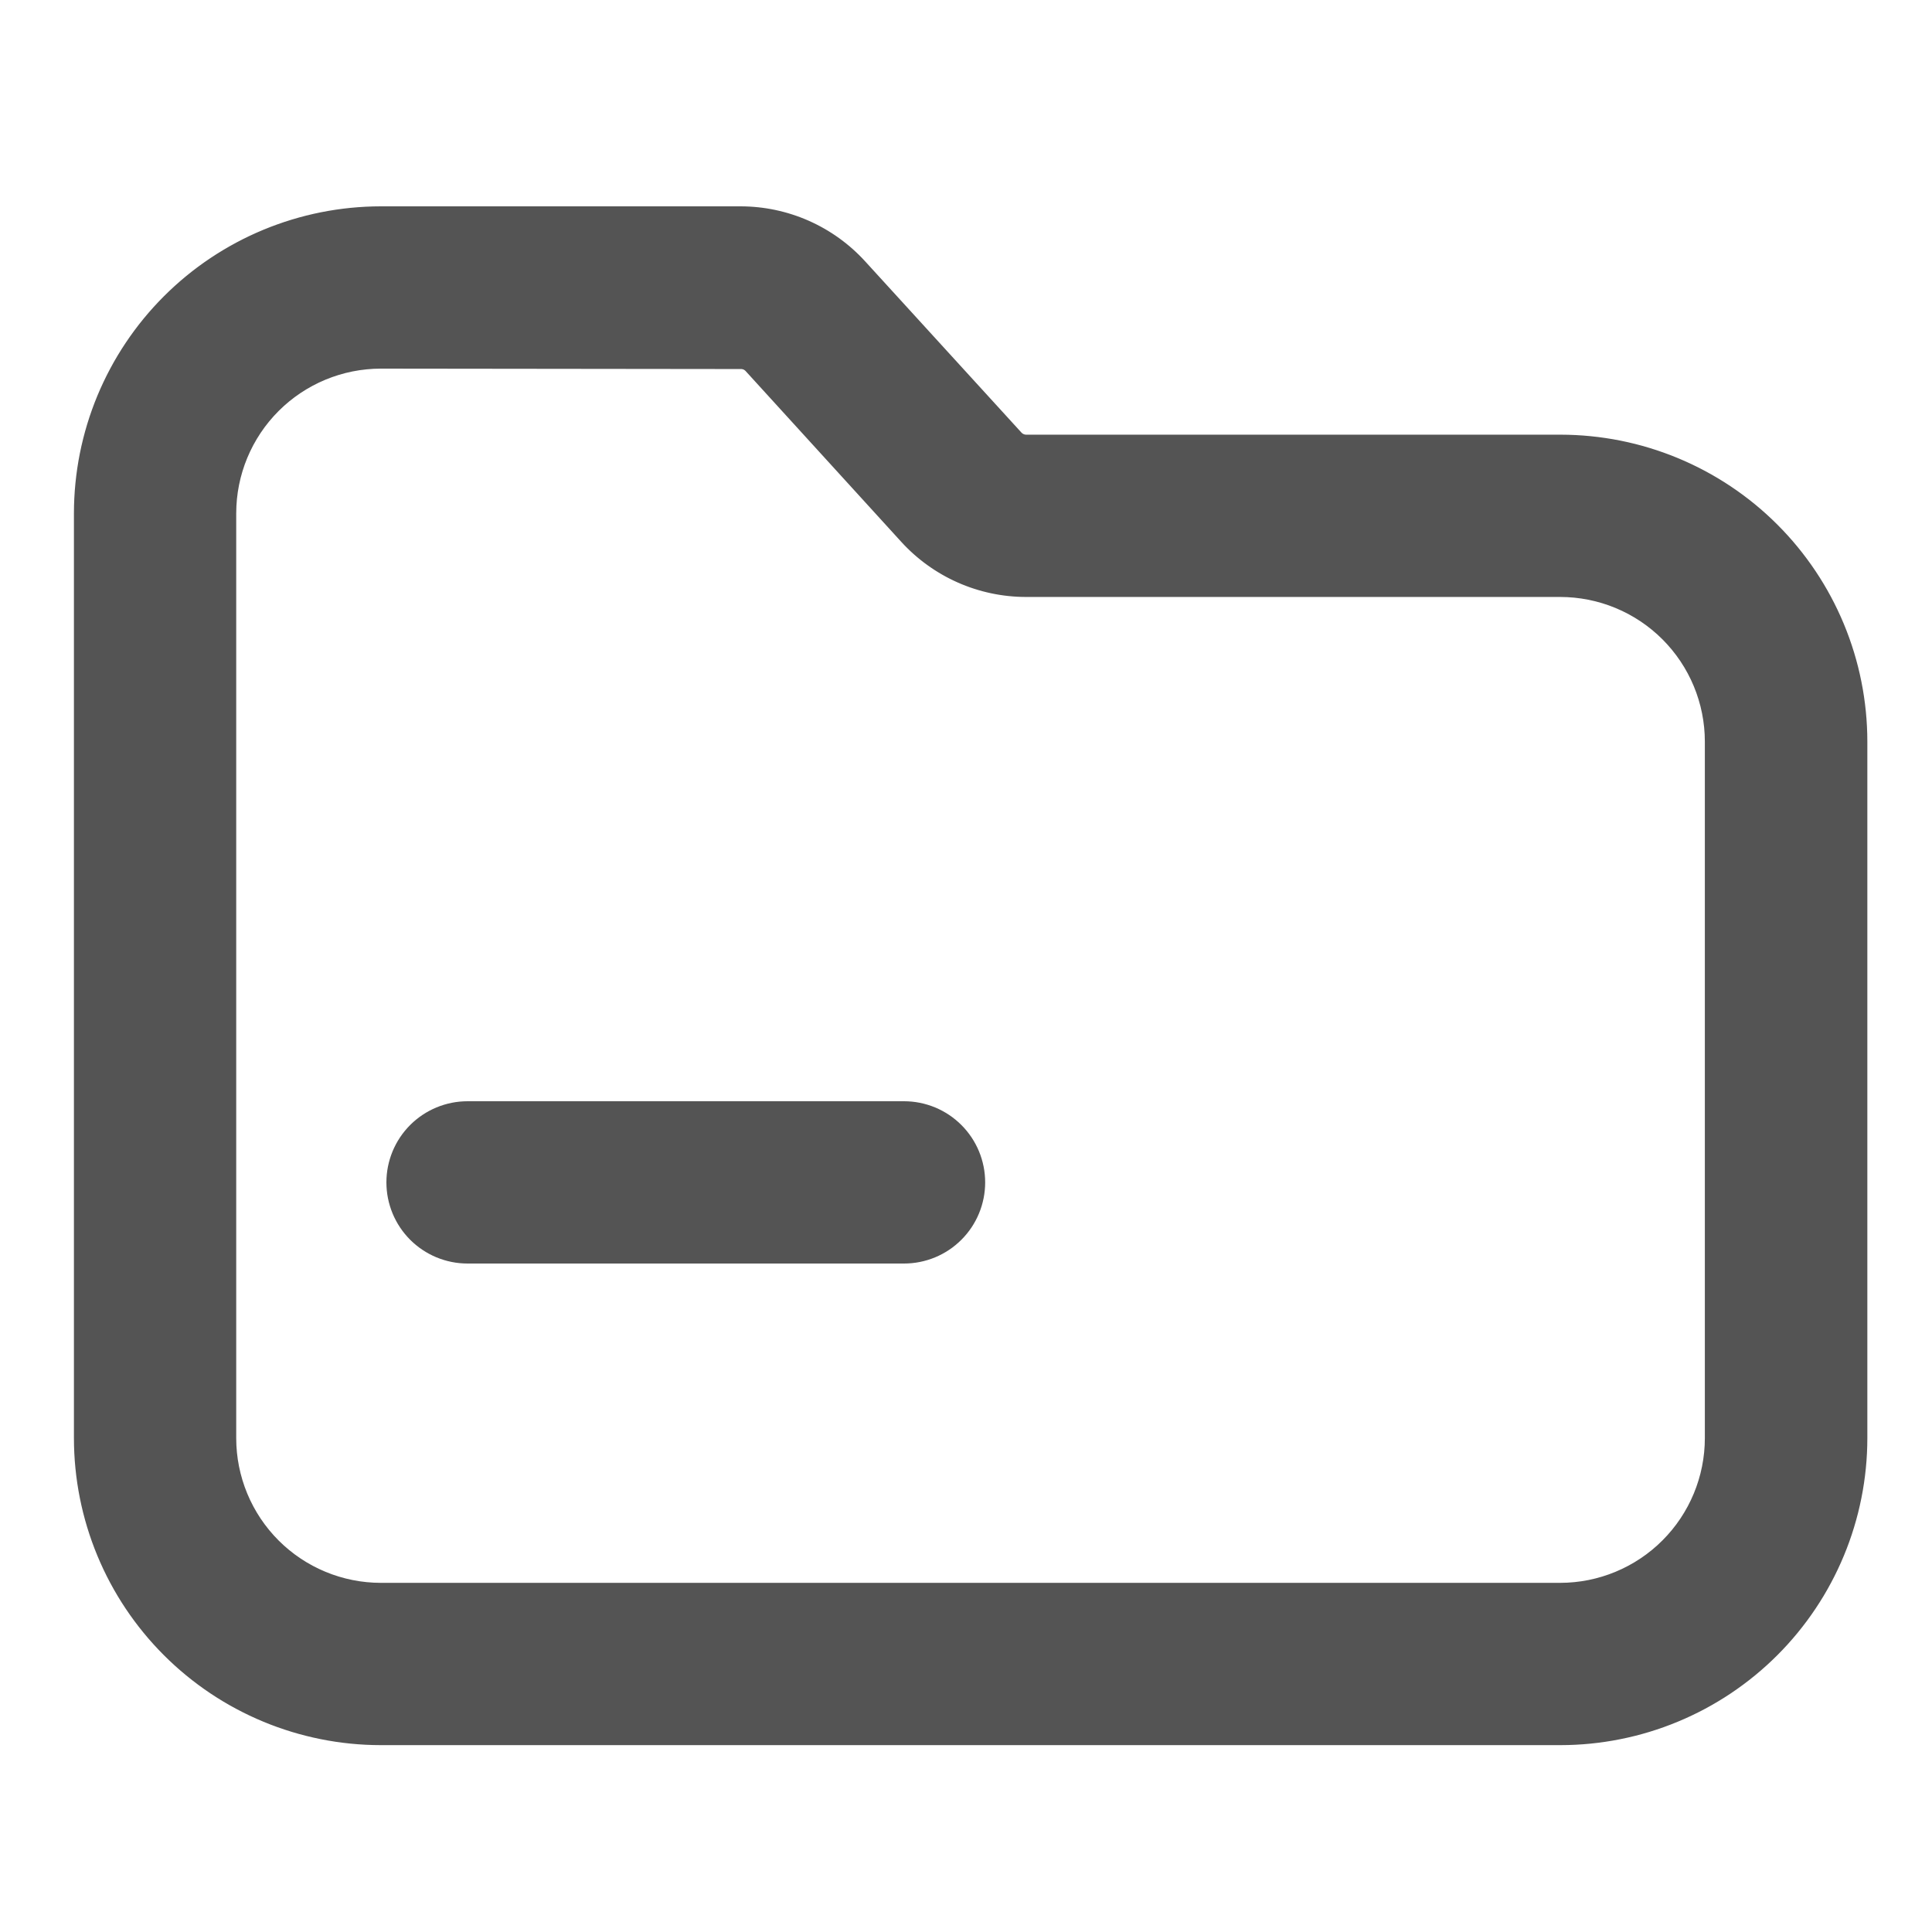
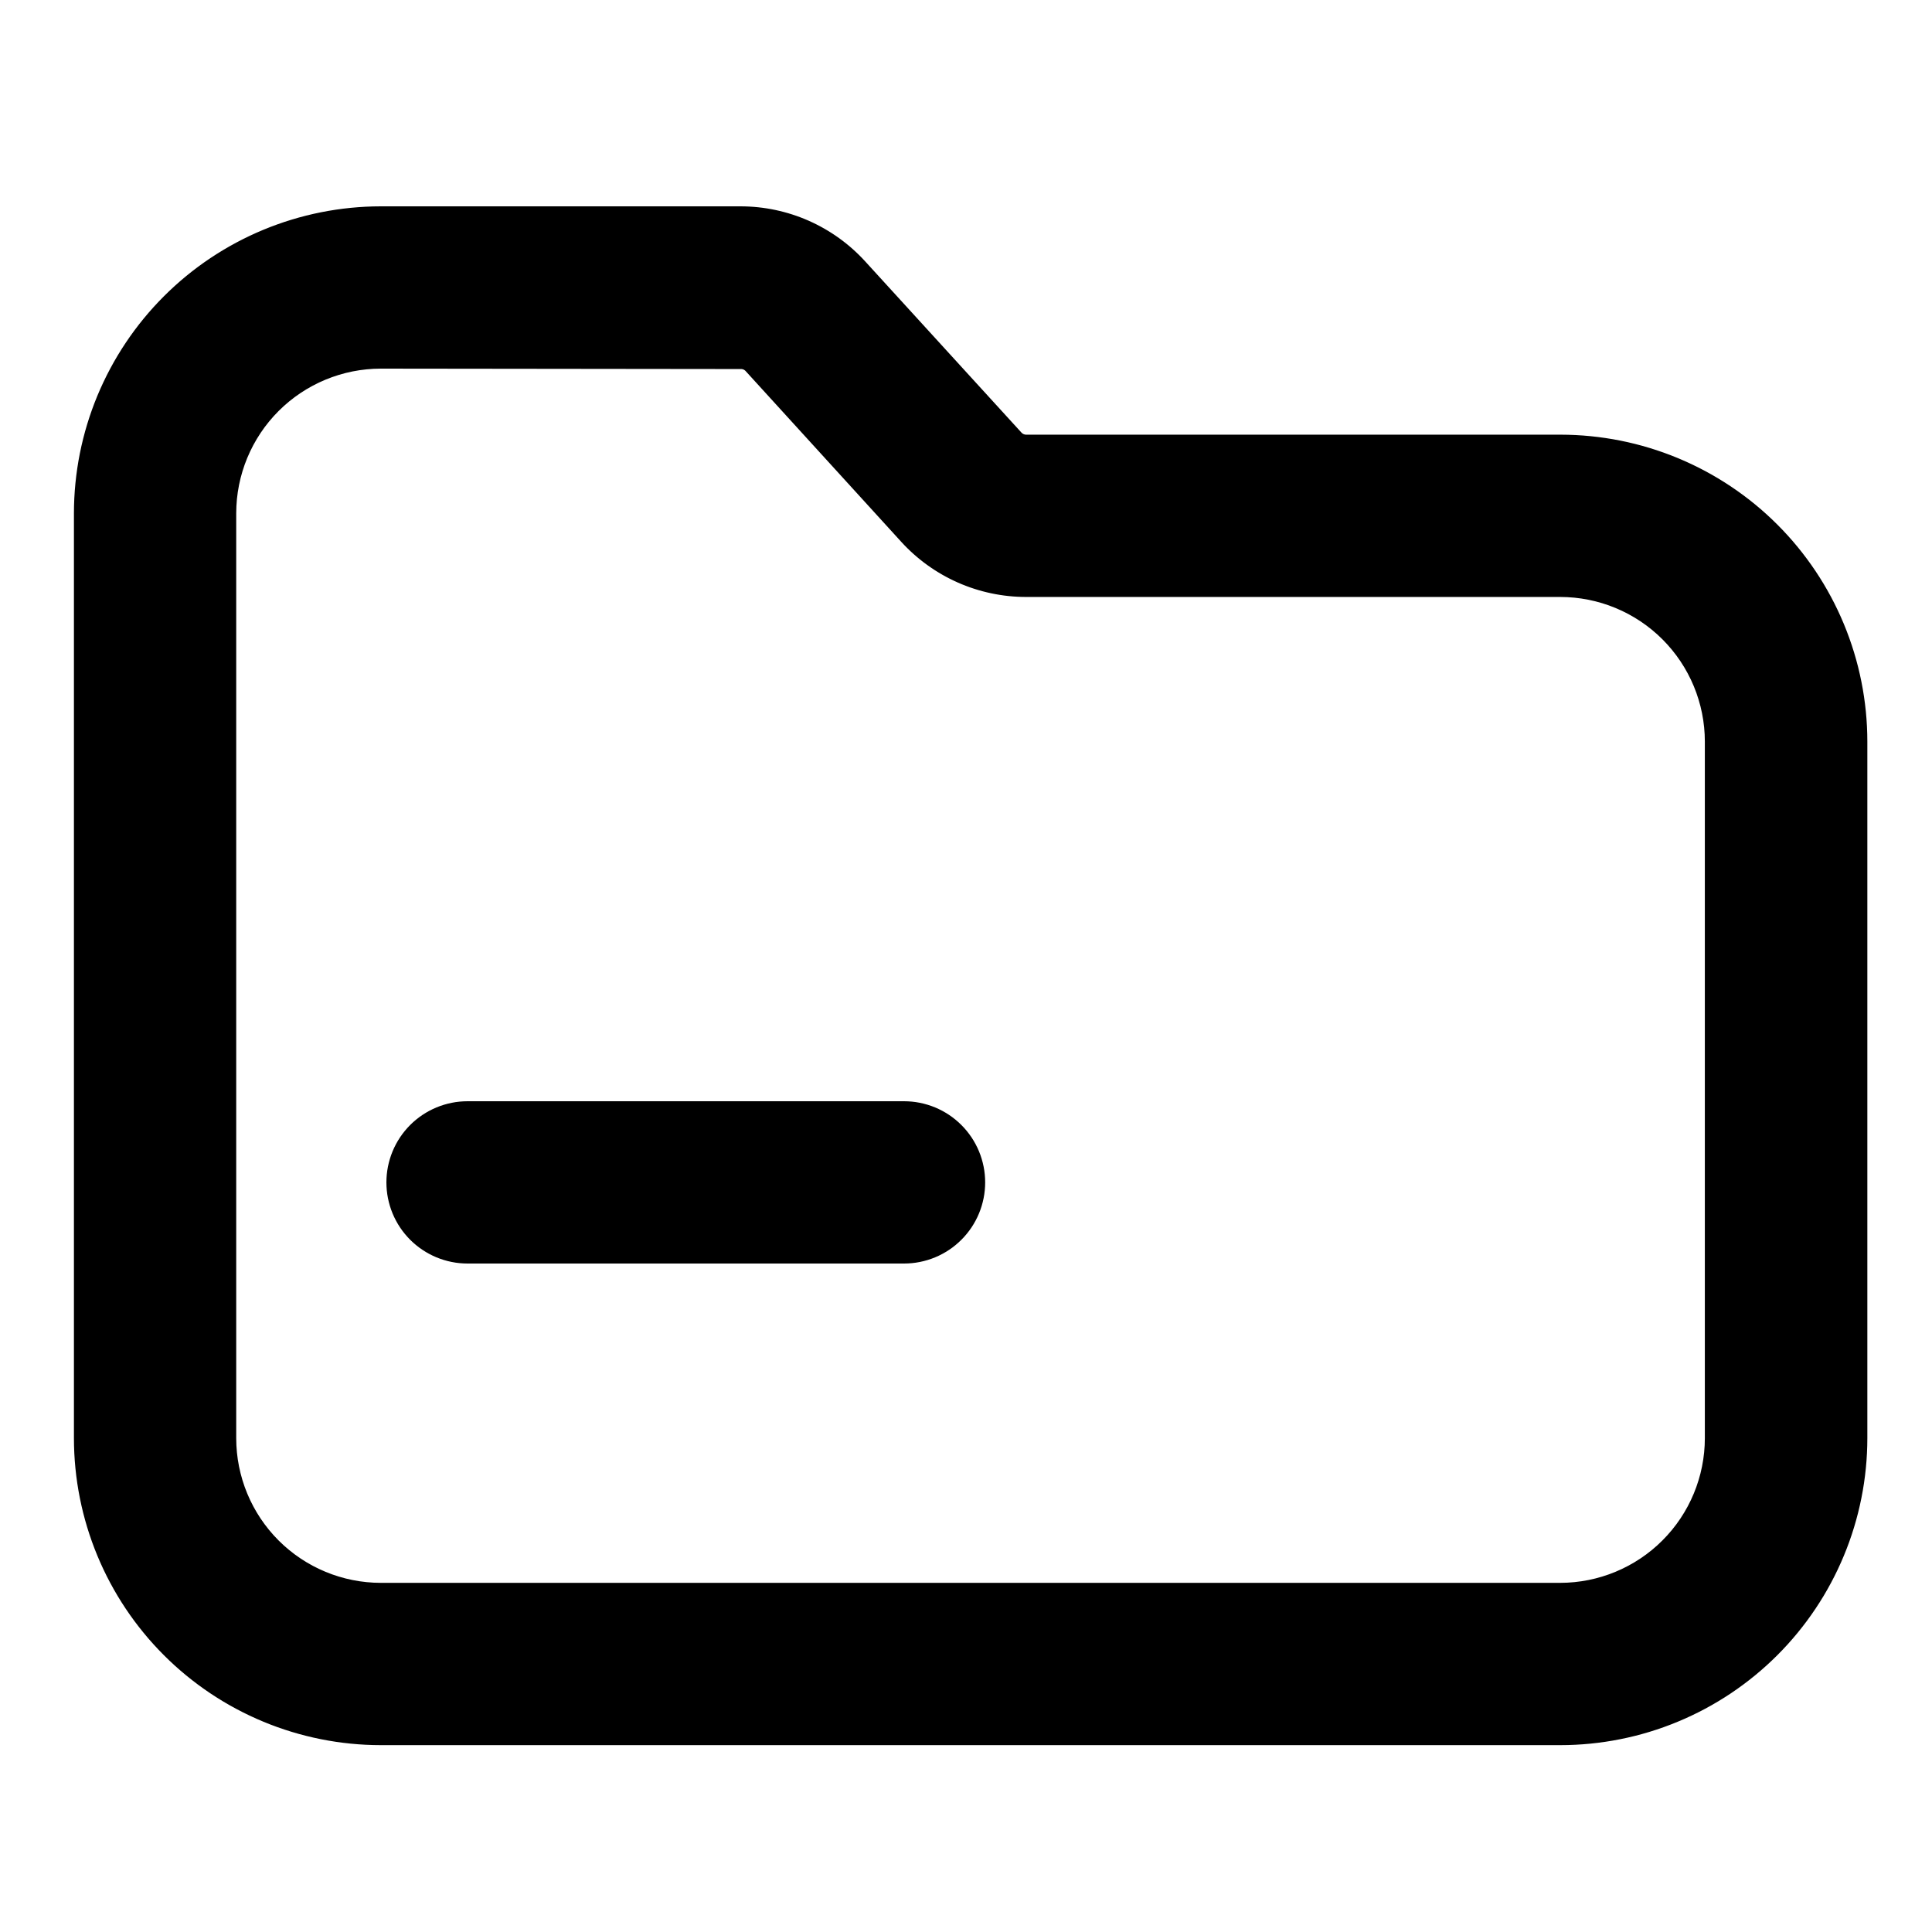
<svg xmlns="http://www.w3.org/2000/svg" width="200" height="200" viewBox="0 0 200 200" fill="none">
-   <path d="M161.525 178.656L39.413 178.656C38.926 178.655 38.44 178.643 37.953 178.619C37.467 178.594 36.981 178.558 36.497 178.51C36.012 178.462 35.529 178.402 35.047 178.33C34.566 178.258 34.086 178.174 33.608 178.079C33.131 177.983 32.656 177.876 32.184 177.757C31.711 177.639 31.242 177.509 30.776 177.367C30.31 177.225 29.848 177.072 29.39 176.908C28.931 176.743 28.477 176.568 28.027 176.381C27.577 176.195 27.132 175.997 26.692 175.788C26.252 175.58 25.817 175.361 25.388 175.131C24.959 174.901 24.535 174.661 24.117 174.411C23.7 174.16 23.289 173.899 22.884 173.629C22.479 173.358 22.081 173.077 21.69 172.787C21.299 172.497 20.915 172.197 20.539 171.888C20.162 171.579 19.794 171.261 19.433 170.934C19.072 170.607 18.72 170.271 18.375 169.926C18.031 169.582 17.695 169.229 17.368 168.868C17.041 168.508 16.723 168.139 16.415 167.762C16.106 167.386 15.806 167.002 15.516 166.611C15.226 166.22 14.945 165.822 14.675 165.417C14.404 165.012 14.144 164.601 13.893 164.183C13.643 163.765 13.403 163.342 13.173 162.912C12.944 162.483 12.725 162.048 12.516 161.607C12.308 161.167 12.111 160.722 11.924 160.272C11.738 159.822 11.562 159.368 11.398 158.91C11.234 158.451 11.081 157.989 10.939 157.523C10.798 157.057 10.668 156.588 10.549 156.116C10.431 155.643 10.324 155.168 10.229 154.691C10.133 154.213 10.05 153.733 9.978 153.252C9.906 152.77 9.847 152.287 9.799 151.802C9.751 151.318 9.714 150.832 9.69 150.346C9.666 149.859 9.654 149.372 9.653 148.885L9.653 53.12C9.654 52.633 9.666 52.147 9.691 51.66C9.715 51.174 9.751 50.689 9.8 50.204C9.848 49.72 9.908 49.236 9.98 48.755C10.051 48.273 10.135 47.794 10.23 47.316C10.326 46.839 10.433 46.364 10.552 45.892C10.67 45.42 10.8 44.951 10.942 44.485C11.084 44.019 11.237 43.557 11.401 43.099C11.565 42.64 11.741 42.186 11.927 41.736C12.114 41.287 12.311 40.842 12.52 40.402C12.728 39.962 12.947 39.527 13.177 39.098C13.406 38.668 13.646 38.245 13.897 37.827C14.147 37.41 14.408 36.999 14.679 36.594C14.949 36.189 15.23 35.791 15.52 35.4C15.81 35.009 16.109 34.625 16.418 34.249C16.727 33.873 17.045 33.504 17.372 33.143C17.699 32.783 18.035 32.43 18.379 32.086C18.724 31.742 19.076 31.406 19.437 31.079C19.797 30.752 20.166 30.434 20.542 30.125C20.919 29.816 21.302 29.517 21.693 29.226C22.084 28.936 22.482 28.656 22.887 28.385C23.292 28.115 23.703 27.854 24.12 27.604C24.538 27.353 24.962 27.113 25.391 26.883C25.82 26.654 26.255 26.435 26.695 26.226C27.135 26.018 27.58 25.82 28.03 25.634C28.479 25.447 28.933 25.272 29.392 25.108C29.85 24.943 30.312 24.79 30.778 24.649C31.244 24.507 31.713 24.377 32.185 24.258C32.657 24.14 33.132 24.033 33.61 23.937C34.087 23.842 34.567 23.758 35.048 23.686C35.53 23.614 36.013 23.555 36.497 23.506C36.982 23.458 37.467 23.422 37.953 23.397C38.44 23.373 38.926 23.36 39.413 23.36L76.672 23.36C76.806 23.36 76.94 23.362 77.073 23.366C77.207 23.369 77.341 23.375 77.474 23.382C77.608 23.389 77.742 23.398 77.875 23.408C78.008 23.419 78.142 23.431 78.275 23.445C78.408 23.459 78.541 23.475 78.673 23.492C78.806 23.509 78.938 23.529 79.07 23.549C79.203 23.57 79.335 23.593 79.466 23.617C79.598 23.642 79.729 23.668 79.86 23.695C79.991 23.723 80.121 23.753 80.251 23.784C80.382 23.815 80.511 23.847 80.641 23.882C80.77 23.916 80.899 23.953 81.027 23.99C81.155 24.028 81.283 24.068 81.41 24.109C81.538 24.15 81.665 24.192 81.791 24.237C81.917 24.282 82.043 24.328 82.168 24.375C82.293 24.423 82.417 24.472 82.541 24.523C82.665 24.574 82.788 24.627 82.91 24.68C83.033 24.735 83.154 24.79 83.275 24.848C83.396 24.905 83.516 24.964 83.635 25.024C83.755 25.084 83.874 25.146 83.991 25.21C84.109 25.273 84.226 25.338 84.342 25.405C84.458 25.471 84.574 25.539 84.688 25.609C84.802 25.678 84.916 25.749 85.028 25.822C85.141 25.894 85.252 25.968 85.363 26.043C85.474 26.118 85.583 26.195 85.692 26.273C85.8 26.352 85.908 26.431 86.014 26.512C86.121 26.593 86.226 26.675 86.331 26.759C86.435 26.843 86.539 26.928 86.641 27.014C86.743 27.101 86.844 27.188 86.944 27.277C87.044 27.366 87.143 27.456 87.24 27.548C87.338 27.64 87.434 27.732 87.529 27.826C87.624 27.921 87.718 28.016 87.811 28.112C87.904 28.209 87.995 28.306 88.085 28.405L104.267 46.133C104.329 46.201 104.394 46.265 104.463 46.325C104.531 46.386 104.603 46.443 104.677 46.496C104.752 46.55 104.829 46.599 104.908 46.645C104.988 46.69 105.069 46.731 105.153 46.768C105.237 46.805 105.322 46.838 105.409 46.866C105.496 46.895 105.584 46.918 105.674 46.938C105.763 46.957 105.854 46.971 105.945 46.981C106.036 46.991 106.127 46.997 106.219 46.997L161.547 46.997C162.034 46.998 162.52 47.01 163.006 47.035C163.493 47.059 163.978 47.095 164.463 47.144C164.947 47.192 165.43 47.252 165.912 47.324C166.393 47.395 166.873 47.479 167.35 47.574C167.828 47.67 168.303 47.777 168.775 47.895C169.247 48.014 169.716 48.144 170.182 48.286C170.648 48.428 171.11 48.581 171.568 48.745C172.027 48.909 172.481 49.085 172.93 49.271C173.38 49.458 173.825 49.655 174.265 49.864C174.705 50.072 175.14 50.291 175.569 50.521C175.998 50.75 176.422 50.99 176.839 51.241C177.257 51.492 177.668 51.752 178.073 52.023C178.478 52.293 178.876 52.574 179.267 52.864C179.658 53.154 180.041 53.453 180.418 53.762C180.794 54.071 181.163 54.389 181.523 54.716C181.884 55.043 182.237 55.379 182.581 55.723C182.925 56.068 183.261 56.42 183.588 56.781C183.915 57.141 184.233 57.51 184.542 57.886C184.851 58.263 185.15 58.647 185.44 59.038C185.73 59.428 186.011 59.826 186.281 60.231C186.552 60.636 186.812 61.047 187.063 61.465C187.313 61.882 187.554 62.306 187.783 62.735C188.013 63.164 188.232 63.599 188.44 64.039C188.649 64.479 188.846 64.924 189.033 65.374C189.219 65.823 189.395 66.277 189.559 66.736C189.723 67.194 189.876 67.656 190.018 68.122C190.16 68.588 190.29 69.057 190.409 69.529C190.527 70.001 190.634 70.476 190.729 70.954C190.825 71.431 190.909 71.911 190.98 72.392C191.052 72.874 191.112 73.357 191.161 73.841C191.209 74.326 191.245 74.811 191.269 75.297C191.294 75.784 191.306 76.27 191.307 76.757L191.307 148.885C191.306 149.373 191.294 149.859 191.269 150.346C191.245 150.832 191.209 151.318 191.16 151.803C191.112 152.288 191.052 152.771 190.98 153.253C190.908 153.735 190.825 154.215 190.729 154.692C190.634 155.17 190.527 155.645 190.408 156.118C190.289 156.59 190.159 157.06 190.017 157.526C189.875 157.992 189.722 158.454 189.558 158.913C189.393 159.371 189.218 159.826 189.031 160.276C188.844 160.726 188.647 161.171 188.438 161.611C188.229 162.051 188.01 162.486 187.78 162.916C187.551 163.345 187.31 163.769 187.06 164.187C186.809 164.605 186.548 165.016 186.277 165.421C186.006 165.826 185.726 166.224 185.436 166.615C185.145 167.006 184.846 167.39 184.536 167.767C184.227 168.143 183.909 168.512 183.582 168.873C183.254 169.234 182.919 169.587 182.574 169.931C182.229 170.275 181.877 170.611 181.516 170.938C181.154 171.265 180.786 171.583 180.409 171.892C180.032 172.202 179.648 172.501 179.257 172.791C178.866 173.081 178.468 173.362 178.063 173.633C177.658 173.903 177.246 174.164 176.828 174.414C176.411 174.665 175.987 174.905 175.557 175.135C175.128 175.364 174.692 175.584 174.252 175.792C173.812 176 173.366 176.198 172.916 176.384C172.466 176.571 172.012 176.747 171.553 176.911C171.095 177.075 170.632 177.228 170.166 177.37C169.7 177.511 169.231 177.641 168.758 177.76C168.286 177.878 167.81 177.985 167.333 178.08C166.855 178.176 166.375 178.259 165.893 178.331C165.411 178.403 164.928 178.463 164.443 178.511C163.958 178.559 163.472 178.595 162.986 178.619C162.499 178.643 162.012 178.656 161.525 178.656ZM39.413 36.16C39.136 36.16 38.859 36.167 38.581 36.181C38.304 36.195 38.028 36.216 37.752 36.244C37.476 36.271 37.2 36.305 36.926 36.346C36.651 36.387 36.378 36.435 36.106 36.489C35.834 36.544 35.563 36.605 35.294 36.672C35.025 36.74 34.758 36.814 34.493 36.895C34.227 36.976 33.964 37.063 33.703 37.157C33.441 37.25 33.183 37.35 32.926 37.457C32.67 37.563 32.417 37.676 32.166 37.794C31.915 37.913 31.667 38.038 31.423 38.169C31.178 38.3 30.937 38.437 30.699 38.579C30.461 38.722 30.227 38.871 29.996 39.025C29.765 39.179 29.538 39.339 29.316 39.504C29.093 39.669 28.874 39.84 28.66 40.016C28.445 40.192 28.235 40.373 28.03 40.56C27.824 40.746 27.623 40.938 27.427 41.134C27.231 41.33 27.04 41.531 26.853 41.736C26.667 41.942 26.486 42.152 26.31 42.366C26.134 42.581 25.963 42.8 25.797 43.022C25.632 43.245 25.472 43.472 25.318 43.703C25.164 43.933 25.015 44.168 24.873 44.406C24.73 44.643 24.593 44.885 24.462 45.129C24.331 45.374 24.206 45.622 24.088 45.873C23.969 46.123 23.856 46.377 23.75 46.633C23.644 46.889 23.544 47.148 23.45 47.409C23.356 47.67 23.269 47.934 23.189 48.199C23.108 48.465 23.033 48.732 22.966 49.001C22.898 49.27 22.837 49.541 22.783 49.813C22.728 50.085 22.681 50.358 22.64 50.632C22.599 50.907 22.564 51.182 22.537 51.458C22.509 51.734 22.489 52.011 22.475 52.288C22.461 52.565 22.454 52.842 22.453 53.12L22.453 148.885C22.453 149.163 22.46 149.44 22.474 149.718C22.488 149.995 22.509 150.272 22.536 150.548C22.563 150.824 22.597 151.099 22.638 151.374C22.679 151.648 22.727 151.922 22.781 152.194C22.835 152.466 22.896 152.737 22.964 153.006C23.031 153.276 23.105 153.543 23.186 153.809C23.267 154.074 23.354 154.338 23.447 154.599C23.541 154.86 23.641 155.119 23.747 155.376C23.853 155.632 23.966 155.886 24.084 156.137C24.203 156.388 24.328 156.636 24.459 156.88C24.59 157.125 24.726 157.366 24.869 157.605C25.012 157.843 25.16 158.077 25.314 158.308C25.469 158.539 25.628 158.766 25.794 158.988C25.959 159.212 26.13 159.43 26.306 159.645C26.482 159.86 26.663 160.07 26.849 160.275C27.036 160.481 27.227 160.682 27.423 160.879C27.619 161.075 27.82 161.266 28.026 161.453C28.232 161.639 28.442 161.821 28.656 161.997C28.871 162.173 29.089 162.344 29.312 162.509C29.535 162.675 29.762 162.835 29.993 162.989C30.223 163.143 30.458 163.292 30.696 163.435C30.934 163.578 31.175 163.714 31.42 163.846C31.665 163.977 31.912 164.101 32.163 164.22C32.414 164.339 32.667 164.452 32.924 164.558C33.18 164.665 33.439 164.765 33.7 164.859C33.962 164.952 34.225 165.039 34.491 165.12C34.756 165.201 35.023 165.275 35.293 165.343C35.562 165.411 35.833 165.472 36.105 165.526C36.377 165.581 36.65 165.629 36.925 165.67C37.199 165.711 37.475 165.745 37.751 165.772C38.027 165.8 38.304 165.821 38.581 165.835C38.858 165.848 39.136 165.856 39.413 165.856L161.525 165.856C161.803 165.855 162.08 165.848 162.357 165.834C162.635 165.82 162.911 165.799 163.187 165.771C163.463 165.744 163.739 165.709 164.013 165.668C164.288 165.627 164.561 165.579 164.833 165.525C165.105 165.47 165.376 165.409 165.645 165.341C165.914 165.273 166.181 165.199 166.447 165.118C166.712 165.037 166.976 164.95 167.237 164.856C167.498 164.762 167.757 164.662 168.013 164.555C168.27 164.449 168.523 164.336 168.774 164.217C169.024 164.098 169.272 163.973 169.517 163.842C169.762 163.711 170.003 163.574 170.241 163.431C170.479 163.289 170.713 163.14 170.944 162.986C171.174 162.831 171.401 162.672 171.624 162.506C171.847 162.341 172.065 162.17 172.28 161.994C172.494 161.817 172.704 161.636 172.91 161.45C173.115 161.263 173.316 161.072 173.512 160.875C173.708 160.679 173.9 160.478 174.086 160.272C174.272 160.067 174.454 159.857 174.63 159.642C174.806 159.428 174.976 159.209 175.142 158.986C175.307 158.763 175.467 158.536 175.621 158.305C175.775 158.075 175.924 157.84 176.066 157.602C176.209 157.364 176.346 157.123 176.477 156.878C176.608 156.633 176.732 156.386 176.851 156.135C176.97 155.884 177.082 155.63 177.189 155.374C177.295 155.118 177.395 154.859 177.489 154.597C177.582 154.336 177.67 154.073 177.75 153.807C177.831 153.542 177.905 153.274 177.973 153.005C178.041 152.736 178.102 152.465 178.156 152.193C178.21 151.921 178.258 151.648 178.299 151.373C178.34 151.099 178.374 150.824 178.402 150.547C178.429 150.271 178.45 149.995 178.464 149.717C178.478 149.44 178.485 149.163 178.485 148.885L178.485 76.757C178.485 76.48 178.478 76.203 178.464 75.925C178.45 75.648 178.429 75.372 178.402 75.096C178.374 74.82 178.34 74.544 178.299 74.27C178.258 73.996 178.21 73.722 178.156 73.45C178.102 73.178 178.041 72.907 177.973 72.638C177.905 72.369 177.831 72.102 177.75 71.837C177.67 71.571 177.582 71.308 177.489 71.046C177.395 70.785 177.295 70.527 177.189 70.27C177.082 70.014 176.97 69.761 176.851 69.51C176.732 69.259 176.607 69.011 176.476 68.767C176.346 68.522 176.209 68.281 176.066 68.043C175.923 67.805 175.775 67.57 175.621 67.34C175.466 67.109 175.307 66.883 175.141 66.66C174.976 66.437 174.805 66.218 174.629 66.004C174.453 65.789 174.272 65.579 174.086 65.374C173.899 65.168 173.708 64.967 173.512 64.771C173.315 64.575 173.115 64.384 172.909 64.197C172.703 64.011 172.493 63.83 172.279 63.654C172.064 63.478 171.846 63.307 171.623 63.141C171.4 62.976 171.173 62.816 170.943 62.662C170.712 62.508 170.478 62.36 170.24 62.217C170.002 62.074 169.761 61.937 169.516 61.806C169.271 61.675 169.024 61.55 168.773 61.432C168.522 61.313 168.269 61.2 168.012 61.094C167.756 60.988 167.497 60.888 167.236 60.794C166.975 60.7 166.712 60.613 166.446 60.532C166.181 60.452 165.913 60.378 165.644 60.31C165.375 60.242 165.105 60.181 164.833 60.127C164.561 60.072 164.287 60.025 164.013 59.984C163.738 59.943 163.463 59.908 163.187 59.881C162.911 59.853 162.634 59.833 162.357 59.819C162.08 59.805 161.803 59.798 161.525 59.797L106.197 59.797C106.063 59.797 105.93 59.795 105.796 59.791C105.662 59.788 105.529 59.782 105.395 59.775C105.262 59.768 105.128 59.759 104.995 59.748C104.861 59.738 104.728 59.725 104.595 59.711C104.462 59.697 104.329 59.681 104.196 59.664C104.064 59.646 103.931 59.627 103.799 59.606C103.667 59.585 103.535 59.562 103.404 59.538C103.272 59.514 103.141 59.488 103.01 59.46C102.879 59.432 102.749 59.403 102.619 59.371C102.488 59.34 102.359 59.308 102.229 59.273C102.1 59.239 101.971 59.202 101.843 59.164C101.715 59.127 101.587 59.087 101.46 59.046C101.332 59.005 101.206 58.962 101.079 58.918C100.953 58.873 100.828 58.827 100.703 58.779C100.578 58.732 100.453 58.683 100.329 58.632C100.206 58.581 100.083 58.528 99.96 58.474C99.838 58.42 99.716 58.364 99.596 58.307C99.475 58.25 99.354 58.191 99.235 58.131C99.116 58.07 98.997 58.008 98.879 57.945C98.761 57.882 98.644 57.817 98.528 57.75C98.412 57.684 98.297 57.616 98.183 57.546C98.068 57.477 97.955 57.406 97.842 57.334C97.73 57.261 97.618 57.187 97.508 57.112C97.397 57.037 97.287 56.96 97.179 56.882C97.07 56.804 96.963 56.725 96.856 56.644C96.749 56.563 96.644 56.48 96.54 56.397C96.435 56.313 96.332 56.228 96.23 56.142C96.127 56.056 96.026 55.968 95.926 55.879C95.826 55.79 95.727 55.7 95.63 55.609C95.532 55.517 95.436 55.424 95.34 55.33C95.245 55.236 95.151 55.141 95.058 55.045C94.966 54.949 94.874 54.851 94.784 54.752L78.667 37.067C78.605 36.999 78.54 36.934 78.472 36.873C78.403 36.812 78.332 36.755 78.258 36.701C78.183 36.648 78.107 36.598 78.027 36.552C77.948 36.507 77.866 36.465 77.782 36.428C77.698 36.391 77.613 36.358 77.526 36.33C77.438 36.302 77.35 36.279 77.26 36.26C77.171 36.241 77.08 36.226 76.989 36.217C76.898 36.207 76.806 36.203 76.715 36.203L39.413 36.16Z" stroke="rgba(84, 84, 84, 1)" stroke-width="4" fill="#545454">
+   <path d="M161.525 178.656L39.413 178.656C38.926 178.655 38.44 178.643 37.953 178.619C37.467 178.594 36.981 178.558 36.497 178.51C36.012 178.462 35.529 178.402 35.047 178.33C34.566 178.258 34.086 178.174 33.608 178.079C33.131 177.983 32.656 177.876 32.184 177.757C31.711 177.639 31.242 177.509 30.776 177.367C30.31 177.225 29.848 177.072 29.39 176.908C28.931 176.743 28.477 176.568 28.027 176.381C27.577 176.195 27.132 175.997 26.692 175.788C26.252 175.58 25.817 175.361 25.388 175.131C24.959 174.901 24.535 174.661 24.117 174.411C23.7 174.16 23.289 173.899 22.884 173.629C22.479 173.358 22.081 173.077 21.69 172.787C21.299 172.497 20.915 172.197 20.539 171.888C20.162 171.579 19.794 171.261 19.433 170.934C19.072 170.607 18.72 170.271 18.375 169.926C18.031 169.582 17.695 169.229 17.368 168.868C17.041 168.508 16.723 168.139 16.415 167.762C16.106 167.386 15.806 167.002 15.516 166.611C15.226 166.22 14.945 165.822 14.675 165.417C14.404 165.012 14.144 164.601 13.893 164.183C13.643 163.765 13.403 163.342 13.173 162.912C12.944 162.483 12.725 162.048 12.516 161.607C12.308 161.167 12.111 160.722 11.924 160.272C11.738 159.822 11.562 159.368 11.398 158.91C11.234 158.451 11.081 157.989 10.939 157.523C10.798 157.057 10.668 156.588 10.549 156.116C10.431 155.643 10.324 155.168 10.229 154.691C10.133 154.213 10.05 153.733 9.978 153.252C9.906 152.77 9.847 152.287 9.799 151.802C9.751 151.318 9.714 150.832 9.69 150.346C9.666 149.859 9.654 149.372 9.653 148.885L9.653 53.12C9.654 52.633 9.666 52.147 9.691 51.66C9.715 51.174 9.751 50.689 9.8 50.204C9.848 49.72 9.908 49.236 9.98 48.755C10.051 48.273 10.135 47.794 10.23 47.316C10.326 46.839 10.433 46.364 10.552 45.892C10.67 45.42 10.8 44.951 10.942 44.485C11.084 44.019 11.237 43.557 11.401 43.099C11.565 42.64 11.741 42.186 11.927 41.736C12.114 41.287 12.311 40.842 12.52 40.402C12.728 39.962 12.947 39.527 13.177 39.098C13.406 38.668 13.646 38.245 13.897 37.827C14.147 37.41 14.408 36.999 14.679 36.594C14.949 36.189 15.23 35.791 15.52 35.4C15.81 35.009 16.109 34.625 16.418 34.249C16.727 33.873 17.045 33.504 17.372 33.143C17.699 32.783 18.035 32.43 18.379 32.086C18.724 31.742 19.076 31.406 19.437 31.079C19.797 30.752 20.166 30.434 20.542 30.125C20.919 29.816 21.302 29.517 21.693 29.226C22.084 28.936 22.482 28.656 22.887 28.385C23.292 28.115 23.703 27.854 24.12 27.604C24.538 27.353 24.962 27.113 25.391 26.883C25.82 26.654 26.255 26.435 26.695 26.226C27.135 26.018 27.58 25.82 28.03 25.634C28.479 25.447 28.933 25.272 29.392 25.108C29.85 24.943 30.312 24.79 30.778 24.649C31.244 24.507 31.713 24.377 32.185 24.258C32.657 24.14 33.132 24.033 33.61 23.937C34.087 23.842 34.567 23.758 35.048 23.686C35.53 23.614 36.013 23.555 36.497 23.506C36.982 23.458 37.467 23.422 37.953 23.397C38.44 23.373 38.926 23.36 39.413 23.36L76.672 23.36C76.806 23.36 76.94 23.362 77.073 23.366C77.207 23.369 77.341 23.375 77.474 23.382C77.608 23.389 77.742 23.398 77.875 23.408C78.008 23.419 78.142 23.431 78.275 23.445C78.408 23.459 78.541 23.475 78.673 23.492C78.806 23.509 78.938 23.529 79.07 23.549C79.203 23.57 79.335 23.593 79.466 23.617C79.598 23.642 79.729 23.668 79.86 23.695C79.991 23.723 80.121 23.753 80.251 23.784C80.382 23.815 80.511 23.847 80.641 23.882C80.77 23.916 80.899 23.953 81.027 23.99C81.155 24.028 81.283 24.068 81.41 24.109C81.538 24.15 81.665 24.192 81.791 24.237C81.917 24.282 82.043 24.328 82.168 24.375C82.293 24.423 82.417 24.472 82.541 24.523C82.665 24.574 82.788 24.627 82.91 24.68C83.033 24.735 83.154 24.79 83.275 24.848C83.396 24.905 83.516 24.964 83.635 25.024C83.755 25.084 83.874 25.146 83.991 25.21C84.109 25.273 84.226 25.338 84.342 25.405C84.458 25.471 84.574 25.539 84.688 25.609C84.802 25.678 84.916 25.749 85.028 25.822C85.141 25.894 85.252 25.968 85.363 26.043C85.474 26.118 85.583 26.195 85.692 26.273C85.8 26.352 85.908 26.431 86.014 26.512C86.121 26.593 86.226 26.675 86.331 26.759C86.435 26.843 86.539 26.928 86.641 27.014C86.743 27.101 86.844 27.188 86.944 27.277C87.044 27.366 87.143 27.456 87.24 27.548C87.338 27.64 87.434 27.732 87.529 27.826C87.624 27.921 87.718 28.016 87.811 28.112C87.904 28.209 87.995 28.306 88.085 28.405L104.267 46.133C104.329 46.201 104.394 46.265 104.463 46.325C104.531 46.386 104.603 46.443 104.677 46.496C104.752 46.55 104.829 46.599 104.908 46.645C104.988 46.69 105.069 46.731 105.153 46.768C105.237 46.805 105.322 46.838 105.409 46.866C105.496 46.895 105.584 46.918 105.674 46.938C105.763 46.957 105.854 46.971 105.945 46.981C106.036 46.991 106.127 46.997 106.219 46.997L161.547 46.997C162.034 46.998 162.52 47.01 163.006 47.035C163.493 47.059 163.978 47.095 164.463 47.144C164.947 47.192 165.43 47.252 165.912 47.324C166.393 47.395 166.873 47.479 167.35 47.574C167.828 47.67 168.303 47.777 168.775 47.895C169.247 48.014 169.716 48.144 170.182 48.286C170.648 48.428 171.11 48.581 171.568 48.745C172.027 48.909 172.481 49.085 172.93 49.271C173.38 49.458 173.825 49.655 174.265 49.864C174.705 50.072 175.14 50.291 175.569 50.521C175.998 50.75 176.422 50.99 176.839 51.241C177.257 51.492 177.668 51.752 178.073 52.023C178.478 52.293 178.876 52.574 179.267 52.864C179.658 53.154 180.041 53.453 180.418 53.762C180.794 54.071 181.163 54.389 181.523 54.716C181.884 55.043 182.237 55.379 182.581 55.723C182.925 56.068 183.261 56.42 183.588 56.781C183.915 57.141 184.233 57.51 184.542 57.886C184.851 58.263 185.15 58.647 185.44 59.038C185.73 59.428 186.011 59.826 186.281 60.231C186.552 60.636 186.812 61.047 187.063 61.465C187.313 61.882 187.554 62.306 187.783 62.735C188.013 63.164 188.232 63.599 188.44 64.039C188.649 64.479 188.846 64.924 189.033 65.374C189.219 65.823 189.395 66.277 189.559 66.736C189.723 67.194 189.876 67.656 190.018 68.122C190.16 68.588 190.29 69.057 190.409 69.529C190.527 70.001 190.634 70.476 190.729 70.954C190.825 71.431 190.909 71.911 190.98 72.392C191.052 72.874 191.112 73.357 191.161 73.841C191.209 74.326 191.245 74.811 191.269 75.297C191.294 75.784 191.306 76.27 191.307 76.757L191.307 148.885C191.306 149.373 191.294 149.859 191.269 150.346C191.245 150.832 191.209 151.318 191.16 151.803C191.112 152.288 191.052 152.771 190.98 153.253C190.908 153.735 190.825 154.215 190.729 154.692C190.634 155.17 190.527 155.645 190.408 156.118C190.289 156.59 190.159 157.06 190.017 157.526C189.875 157.992 189.722 158.454 189.558 158.913C189.393 159.371 189.218 159.826 189.031 160.276C188.844 160.726 188.647 161.171 188.438 161.611C188.229 162.051 188.01 162.486 187.78 162.916C187.551 163.345 187.31 163.769 187.06 164.187C186.809 164.605 186.548 165.016 186.277 165.421C186.006 165.826 185.726 166.224 185.436 166.615C185.145 167.006 184.846 167.39 184.536 167.767C184.227 168.143 183.909 168.512 183.582 168.873C183.254 169.234 182.919 169.587 182.574 169.931C182.229 170.275 181.877 170.611 181.516 170.938C181.154 171.265 180.786 171.583 180.409 171.892C180.032 172.202 179.648 172.501 179.257 172.791C178.866 173.081 178.468 173.362 178.063 173.633C177.658 173.903 177.246 174.164 176.828 174.414C176.411 174.665 175.987 174.905 175.557 175.135C175.128 175.364 174.692 175.584 174.252 175.792C173.812 176 173.366 176.198 172.916 176.384C172.466 176.571 172.012 176.747 171.553 176.911C171.095 177.075 170.632 177.228 170.166 177.37C169.7 177.511 169.231 177.641 168.758 177.76C168.286 177.878 167.81 177.985 167.333 178.08C166.855 178.176 166.375 178.259 165.893 178.331C165.411 178.403 164.928 178.463 164.443 178.511C163.958 178.559 163.472 178.595 162.986 178.619C162.499 178.643 162.012 178.656 161.525 178.656ZM39.413 36.16C39.136 36.16 38.859 36.167 38.581 36.181C38.304 36.195 38.028 36.216 37.752 36.244C37.476 36.271 37.2 36.305 36.926 36.346C36.651 36.387 36.378 36.435 36.106 36.489C35.834 36.544 35.563 36.605 35.294 36.672C35.025 36.74 34.758 36.814 34.493 36.895C34.227 36.976 33.964 37.063 33.703 37.157C33.441 37.25 33.183 37.35 32.926 37.457C32.67 37.563 32.417 37.676 32.166 37.794C31.915 37.913 31.667 38.038 31.423 38.169C31.178 38.3 30.937 38.437 30.699 38.579C30.461 38.722 30.227 38.871 29.996 39.025C29.765 39.179 29.538 39.339 29.316 39.504C29.093 39.669 28.874 39.84 28.66 40.016C28.445 40.192 28.235 40.373 28.03 40.56C27.824 40.746 27.623 40.938 27.427 41.134C27.231 41.33 27.04 41.531 26.853 41.736C26.667 41.942 26.486 42.152 26.31 42.366C26.134 42.581 25.963 42.8 25.797 43.022C25.632 43.245 25.472 43.472 25.318 43.703C25.164 43.933 25.015 44.168 24.873 44.406C24.73 44.643 24.593 44.885 24.462 45.129C24.331 45.374 24.206 45.622 24.088 45.873C23.969 46.123 23.856 46.377 23.75 46.633C23.644 46.889 23.544 47.148 23.45 47.409C23.356 47.67 23.269 47.934 23.189 48.199C23.108 48.465 23.033 48.732 22.966 49.001C22.898 49.27 22.837 49.541 22.783 49.813C22.728 50.085 22.681 50.358 22.64 50.632C22.599 50.907 22.564 51.182 22.537 51.458C22.509 51.734 22.489 52.011 22.475 52.288C22.461 52.565 22.454 52.842 22.453 53.12L22.453 148.885C22.453 149.163 22.46 149.44 22.474 149.718C22.488 149.995 22.509 150.272 22.536 150.548C22.563 150.824 22.597 151.099 22.638 151.374C22.679 151.648 22.727 151.922 22.781 152.194C22.835 152.466 22.896 152.737 22.964 153.006C23.031 153.276 23.105 153.543 23.186 153.809C23.267 154.074 23.354 154.338 23.447 154.599C23.541 154.86 23.641 155.119 23.747 155.376C23.853 155.632 23.966 155.886 24.084 156.137C24.203 156.388 24.328 156.636 24.459 156.88C24.59 157.125 24.726 157.366 24.869 157.605C25.012 157.843 25.16 158.077 25.314 158.308C25.469 158.539 25.628 158.766 25.794 158.988C25.959 159.212 26.13 159.43 26.306 159.645C26.482 159.86 26.663 160.07 26.849 160.275C27.036 160.481 27.227 160.682 27.423 160.879C27.619 161.075 27.82 161.266 28.026 161.453C28.232 161.639 28.442 161.821 28.656 161.997C28.871 162.173 29.089 162.344 29.312 162.509C29.535 162.675 29.762 162.835 29.993 162.989C30.223 163.143 30.458 163.292 30.696 163.435C30.934 163.578 31.175 163.714 31.42 163.846C31.665 163.977 31.912 164.101 32.163 164.22C32.414 164.339 32.667 164.452 32.924 164.558C33.18 164.665 33.439 164.765 33.7 164.859C33.962 164.952 34.225 165.039 34.491 165.12C34.756 165.201 35.023 165.275 35.293 165.343C35.562 165.411 35.833 165.472 36.105 165.526C36.377 165.581 36.65 165.629 36.925 165.67C37.199 165.711 37.475 165.745 37.751 165.772C38.027 165.8 38.304 165.821 38.581 165.835C38.858 165.848 39.136 165.856 39.413 165.856L161.525 165.856C161.803 165.855 162.08 165.848 162.357 165.834C162.635 165.82 162.911 165.799 163.187 165.771C163.463 165.744 163.739 165.709 164.013 165.668C164.288 165.627 164.561 165.579 164.833 165.525C165.105 165.47 165.376 165.409 165.645 165.341C165.914 165.273 166.181 165.199 166.447 165.118C166.712 165.037 166.976 164.95 167.237 164.856C167.498 164.762 167.757 164.662 168.013 164.555C168.27 164.449 168.523 164.336 168.774 164.217C169.024 164.098 169.272 163.973 169.517 163.842C169.762 163.711 170.003 163.574 170.241 163.431C170.479 163.289 170.713 163.14 170.944 162.986C171.174 162.831 171.401 162.672 171.624 162.506C171.847 162.341 172.065 162.17 172.28 161.994C172.494 161.817 172.704 161.636 172.91 161.45C173.115 161.263 173.316 161.072 173.512 160.875C173.708 160.679 173.9 160.478 174.086 160.272C174.272 160.067 174.454 159.857 174.63 159.642C174.806 159.428 174.976 159.209 175.142 158.986C175.307 158.763 175.467 158.536 175.621 158.305C175.775 158.075 175.924 157.84 176.066 157.602C176.209 157.364 176.346 157.123 176.477 156.878C176.608 156.633 176.732 156.386 176.851 156.135C176.97 155.884 177.082 155.63 177.189 155.374C177.295 155.118 177.395 154.859 177.489 154.597C177.582 154.336 177.67 154.073 177.75 153.807C177.831 153.542 177.905 153.274 177.973 153.005C178.041 152.736 178.102 152.465 178.156 152.193C178.21 151.921 178.258 151.648 178.299 151.373C178.34 151.099 178.374 150.824 178.402 150.547C178.429 150.271 178.45 149.995 178.464 149.717C178.478 149.44 178.485 149.163 178.485 148.885L178.485 76.757C178.485 76.48 178.478 76.203 178.464 75.925C178.45 75.648 178.429 75.372 178.402 75.096C178.374 74.82 178.34 74.544 178.299 74.27C178.258 73.996 178.21 73.722 178.156 73.45C178.102 73.178 178.041 72.907 177.973 72.638C177.905 72.369 177.831 72.102 177.75 71.837C177.67 71.571 177.582 71.308 177.489 71.046C177.395 70.785 177.295 70.527 177.189 70.27C177.082 70.014 176.97 69.761 176.851 69.51C176.732 69.259 176.607 69.011 176.476 68.767C176.346 68.522 176.209 68.281 176.066 68.043C175.923 67.805 175.775 67.57 175.621 67.34C175.466 67.109 175.307 66.883 175.141 66.66C174.976 66.437 174.805 66.218 174.629 66.004C174.453 65.789 174.272 65.579 174.086 65.374C173.899 65.168 173.708 64.967 173.512 64.771C173.315 64.575 173.115 64.384 172.909 64.197C172.703 64.011 172.493 63.83 172.279 63.654C172.064 63.478 171.846 63.307 171.623 63.141C171.4 62.976 171.173 62.816 170.943 62.662C170.712 62.508 170.478 62.36 170.24 62.217C170.002 62.074 169.761 61.937 169.516 61.806C169.271 61.675 169.024 61.55 168.773 61.432C168.522 61.313 168.269 61.2 168.012 61.094C167.756 60.988 167.497 60.888 167.236 60.794C166.975 60.7 166.712 60.613 166.446 60.532C166.181 60.452 165.913 60.378 165.644 60.31C165.375 60.242 165.105 60.181 164.833 60.127C164.561 60.072 164.287 60.025 164.013 59.984C163.738 59.943 163.463 59.908 163.187 59.881C162.911 59.853 162.634 59.833 162.357 59.819C162.08 59.805 161.803 59.798 161.525 59.797L106.197 59.797C106.063 59.797 105.93 59.795 105.796 59.791C105.662 59.788 105.529 59.782 105.395 59.775C105.262 59.768 105.128 59.759 104.995 59.748C104.861 59.738 104.728 59.725 104.595 59.711C104.462 59.697 104.329 59.681 104.196 59.664C104.064 59.646 103.931 59.627 103.799 59.606C103.667 59.585 103.535 59.562 103.404 59.538C103.272 59.514 103.141 59.488 103.01 59.46C102.879 59.432 102.749 59.403 102.619 59.371C102.488 59.34 102.359 59.308 102.229 59.273C102.1 59.239 101.971 59.202 101.843 59.164C101.715 59.127 101.587 59.087 101.46 59.046C101.332 59.005 101.206 58.962 101.079 58.918C100.953 58.873 100.828 58.827 100.703 58.779C100.578 58.732 100.453 58.683 100.329 58.632C100.206 58.581 100.083 58.528 99.96 58.474C99.838 58.42 99.716 58.364 99.596 58.307C99.475 58.25 99.354 58.191 99.235 58.131C99.116 58.07 98.997 58.008 98.879 57.945C98.761 57.882 98.644 57.817 98.528 57.75C98.412 57.684 98.297 57.616 98.183 57.546C98.068 57.477 97.955 57.406 97.842 57.334C97.73 57.261 97.618 57.187 97.508 57.112C97.397 57.037 97.287 56.96 97.179 56.882C97.07 56.804 96.963 56.725 96.856 56.644C96.749 56.563 96.644 56.48 96.54 56.397C96.435 56.313 96.332 56.228 96.23 56.142C96.127 56.056 96.026 55.968 95.926 55.879C95.826 55.79 95.727 55.7 95.63 55.609C95.532 55.517 95.436 55.424 95.34 55.33C95.245 55.236 95.151 55.141 95.058 55.045C94.966 54.949 94.874 54.851 94.784 54.752L78.667 37.067C78.605 36.999 78.54 36.934 78.472 36.873C78.403 36.812 78.332 36.755 78.258 36.701C78.183 36.648 78.107 36.598 78.027 36.552C77.948 36.507 77.866 36.465 77.782 36.428C77.698 36.391 77.613 36.358 77.526 36.33C77.438 36.302 77.35 36.279 77.26 36.26C77.171 36.241 77.08 36.226 76.989 36.217C76.898 36.207 76.806 36.203 76.715 36.203L39.413 36.16Z" stroke="rgba(0, 0, 0, 1)" stroke-width="4" fill="#000000">
</path>
-   <path d="M93.584 128.8L48.4 128.8C48.295 128.8 48.191 128.797 48.086 128.792C47.981 128.787 47.877 128.779 47.773 128.769C47.669 128.759 47.565 128.746 47.461 128.731C47.357 128.715 47.254 128.698 47.151 128.677C47.049 128.657 46.947 128.634 46.845 128.608C46.743 128.583 46.642 128.555 46.542 128.524C46.442 128.494 46.343 128.461 46.244 128.426C46.145 128.391 46.047 128.353 45.951 128.313C45.854 128.273 45.758 128.23 45.664 128.186C45.569 128.141 45.475 128.094 45.383 128.044C45.291 127.995 45.2 127.943 45.11 127.889C45.02 127.836 44.931 127.78 44.844 127.721C44.757 127.663 44.672 127.603 44.587 127.541C44.503 127.478 44.421 127.414 44.34 127.347C44.259 127.281 44.18 127.213 44.102 127.142C44.024 127.072 43.949 127 43.874 126.926C43.8 126.852 43.728 126.776 43.658 126.698C43.587 126.62 43.519 126.541 43.453 126.46C43.386 126.379 43.322 126.297 43.259 126.213C43.197 126.128 43.137 126.043 43.078 125.956C43.02 125.869 42.964 125.78 42.91 125.69C42.857 125.6 42.805 125.509 42.756 125.417C42.706 125.325 42.659 125.231 42.614 125.136C42.57 125.042 42.527 124.946 42.487 124.849C42.447 124.752 42.409 124.655 42.374 124.556C42.339 124.457 42.306 124.358 42.276 124.258C42.245 124.158 42.217 124.057 42.192 123.955C42.166 123.854 42.143 123.751 42.123 123.649C42.103 123.546 42.085 123.443 42.069 123.339C42.054 123.236 42.041 123.132 42.031 123.027C42.021 122.923 42.013 122.819 42.008 122.714C42.002 122.61 42 122.505 42 122.4C42 122.295 42.002 122.191 42.008 122.086C42.013 121.981 42.021 121.877 42.031 121.773C42.041 121.668 42.054 121.565 42.069 121.461C42.085 121.357 42.103 121.254 42.123 121.151C42.143 121.049 42.166 120.947 42.192 120.845C42.217 120.743 42.245 120.642 42.276 120.542C42.306 120.442 42.339 120.343 42.374 120.244C42.409 120.145 42.447 120.048 42.487 119.951C42.527 119.854 42.57 119.758 42.614 119.664C42.659 119.569 42.706 119.476 42.756 119.383C42.805 119.291 42.857 119.2 42.91 119.11C42.964 119.02 43.02 118.931 43.078 118.844C43.137 118.757 43.197 118.672 43.259 118.588C43.322 118.503 43.386 118.421 43.453 118.34C43.519 118.259 43.587 118.18 43.658 118.102C43.728 118.025 43.8 117.949 43.874 117.875C43.949 117.801 44.024 117.728 44.102 117.658C44.18 117.588 44.259 117.519 44.34 117.453C44.421 117.386 44.503 117.322 44.587 117.26C44.672 117.197 44.757 117.137 44.844 117.079C44.931 117.021 45.02 116.964 45.11 116.911C45.2 116.857 45.291 116.805 45.383 116.756C45.475 116.706 45.569 116.659 45.664 116.614C45.758 116.57 45.854 116.527 45.951 116.487C46.047 116.447 46.145 116.41 46.244 116.374C46.343 116.339 46.442 116.306 46.542 116.276C46.642 116.245 46.743 116.217 46.845 116.192C46.947 116.166 47.049 116.143 47.151 116.123C47.254 116.103 47.357 116.085 47.461 116.069C47.565 116.054 47.669 116.041 47.773 116.031C47.877 116.021 47.981 116.013 48.086 116.008C48.191 116.003 48.295 116 48.4 116L93.584 116C93.689 116 93.793 116.003 93.898 116.008C94.002 116.013 94.107 116.021 94.211 116.031C94.315 116.041 94.419 116.054 94.523 116.069C94.627 116.085 94.73 116.103 94.833 116.123C94.935 116.143 95.037 116.166 95.139 116.192C95.241 116.217 95.342 116.245 95.442 116.276C95.542 116.306 95.641 116.339 95.74 116.374C95.839 116.41 95.936 116.447 96.033 116.487C96.13 116.527 96.226 116.57 96.32 116.614C96.415 116.659 96.509 116.706 96.601 116.756C96.693 116.805 96.784 116.857 96.874 116.911C96.964 116.964 97.052 117.021 97.14 117.079C97.227 117.137 97.312 117.197 97.397 117.26C97.481 117.322 97.563 117.386 97.644 117.453C97.725 117.519 97.805 117.588 97.882 117.658C97.96 117.728 98.035 117.801 98.109 117.875C98.183 117.949 98.256 118.025 98.326 118.102C98.397 118.18 98.465 118.259 98.531 118.34C98.598 118.421 98.662 118.503 98.724 118.588C98.787 118.672 98.847 118.757 98.906 118.844C98.963 118.931 99.019 119.02 99.073 119.11C99.127 119.2 99.179 119.291 99.228 119.383C99.278 119.475 99.325 119.569 99.37 119.664C99.414 119.758 99.457 119.854 99.497 119.951C99.537 120.048 99.574 120.145 99.61 120.244C99.645 120.343 99.678 120.442 99.708 120.542C99.739 120.642 99.767 120.743 99.792 120.845C99.818 120.947 99.84 121.049 99.861 121.151C99.881 121.254 99.899 121.357 99.915 121.461C99.93 121.565 99.943 121.668 99.953 121.773C99.963 121.877 99.971 121.981 99.976 122.086C99.981 122.191 99.984 122.295 99.984 122.4C99.984 122.505 99.981 122.61 99.976 122.714C99.971 122.819 99.963 122.923 99.953 123.027C99.943 123.132 99.93 123.236 99.915 123.339C99.899 123.443 99.881 123.546 99.861 123.649C99.84 123.751 99.818 123.854 99.792 123.955C99.767 124.057 99.739 124.158 99.708 124.258C99.678 124.358 99.645 124.457 99.61 124.556C99.574 124.655 99.537 124.752 99.497 124.849C99.457 124.946 99.414 125.042 99.37 125.136C99.325 125.231 99.278 125.325 99.228 125.417C99.179 125.509 99.127 125.6 99.073 125.69C99.019 125.78 98.963 125.869 98.906 125.956C98.847 126.043 98.787 126.128 98.724 126.213C98.662 126.297 98.598 126.379 98.531 126.46C98.465 126.541 98.397 126.62 98.326 126.698C98.256 126.776 98.183 126.852 98.109 126.926C98.035 127 97.96 127.072 97.882 127.142C97.805 127.213 97.725 127.281 97.644 127.347C97.563 127.414 97.481 127.478 97.397 127.541C97.312 127.603 97.227 127.663 97.14 127.721C97.052 127.78 96.964 127.836 96.874 127.889C96.784 127.943 96.693 127.995 96.601 128.044C96.509 128.094 96.415 128.141 96.32 128.186C96.226 128.23 96.13 128.273 96.033 128.313C95.936 128.353 95.839 128.391 95.74 128.426C95.641 128.461 95.542 128.494 95.442 128.524C95.342 128.555 95.241 128.583 95.139 128.608C95.037 128.634 94.935 128.657 94.833 128.677C94.73 128.698 94.627 128.715 94.523 128.731C94.419 128.746 94.315 128.759 94.211 128.769C94.107 128.779 94.002 128.787 93.898 128.792C93.793 128.797 93.689 128.8 93.584 128.8Z" stroke="rgba(84, 84, 84, 1)" stroke-width="4" fill="#545454">
+   <path d="M93.584 128.8L48.4 128.8C48.295 128.8 48.191 128.797 48.086 128.792C47.981 128.787 47.877 128.779 47.773 128.769C47.669 128.759 47.565 128.746 47.461 128.731C47.357 128.715 47.254 128.698 47.151 128.677C47.049 128.657 46.947 128.634 46.845 128.608C46.743 128.583 46.642 128.555 46.542 128.524C46.442 128.494 46.343 128.461 46.244 128.426C46.145 128.391 46.047 128.353 45.951 128.313C45.854 128.273 45.758 128.23 45.664 128.186C45.569 128.141 45.475 128.094 45.383 128.044C45.291 127.995 45.2 127.943 45.11 127.889C45.02 127.836 44.931 127.78 44.844 127.721C44.757 127.663 44.672 127.603 44.587 127.541C44.503 127.478 44.421 127.414 44.34 127.347C44.259 127.281 44.18 127.213 44.102 127.142C44.024 127.072 43.949 127 43.874 126.926C43.8 126.852 43.728 126.776 43.658 126.698C43.587 126.62 43.519 126.541 43.453 126.46C43.386 126.379 43.322 126.297 43.259 126.213C43.197 126.128 43.137 126.043 43.078 125.956C43.02 125.869 42.964 125.78 42.91 125.69C42.857 125.6 42.805 125.509 42.756 125.417C42.706 125.325 42.659 125.231 42.614 125.136C42.57 125.042 42.527 124.946 42.487 124.849C42.447 124.752 42.409 124.655 42.374 124.556C42.339 124.457 42.306 124.358 42.276 124.258C42.245 124.158 42.217 124.057 42.192 123.955C42.166 123.854 42.143 123.751 42.123 123.649C42.103 123.546 42.085 123.443 42.069 123.339C42.054 123.236 42.041 123.132 42.031 123.027C42.021 122.923 42.013 122.819 42.008 122.714C42.002 122.61 42 122.505 42 122.4C42 122.295 42.002 122.191 42.008 122.086C42.013 121.981 42.021 121.877 42.031 121.773C42.041 121.668 42.054 121.565 42.069 121.461C42.085 121.357 42.103 121.254 42.123 121.151C42.143 121.049 42.166 120.947 42.192 120.845C42.217 120.743 42.245 120.642 42.276 120.542C42.306 120.442 42.339 120.343 42.374 120.244C42.409 120.145 42.447 120.048 42.487 119.951C42.527 119.854 42.57 119.758 42.614 119.664C42.659 119.569 42.706 119.476 42.756 119.383C42.805 119.291 42.857 119.2 42.91 119.11C42.964 119.02 43.02 118.931 43.078 118.844C43.137 118.757 43.197 118.672 43.259 118.588C43.322 118.503 43.386 118.421 43.453 118.34C43.519 118.259 43.587 118.18 43.658 118.102C43.728 118.025 43.8 117.949 43.874 117.875C43.949 117.801 44.024 117.728 44.102 117.658C44.18 117.588 44.259 117.519 44.34 117.453C44.421 117.386 44.503 117.322 44.587 117.26C44.672 117.197 44.757 117.137 44.844 117.079C44.931 117.021 45.02 116.964 45.11 116.911C45.2 116.857 45.291 116.805 45.383 116.756C45.475 116.706 45.569 116.659 45.664 116.614C45.758 116.57 45.854 116.527 45.951 116.487C46.047 116.447 46.145 116.41 46.244 116.374C46.343 116.339 46.442 116.306 46.542 116.276C46.642 116.245 46.743 116.217 46.845 116.192C46.947 116.166 47.049 116.143 47.151 116.123C47.254 116.103 47.357 116.085 47.461 116.069C47.565 116.054 47.669 116.041 47.773 116.031C47.877 116.021 47.981 116.013 48.086 116.008C48.191 116.003 48.295 116 48.4 116L93.584 116C93.689 116 93.793 116.003 93.898 116.008C94.002 116.013 94.107 116.021 94.211 116.031C94.315 116.041 94.419 116.054 94.523 116.069C94.627 116.085 94.73 116.103 94.833 116.123C94.935 116.143 95.037 116.166 95.139 116.192C95.241 116.217 95.342 116.245 95.442 116.276C95.542 116.306 95.641 116.339 95.74 116.374C95.839 116.41 95.936 116.447 96.033 116.487C96.13 116.527 96.226 116.57 96.32 116.614C96.415 116.659 96.509 116.706 96.601 116.756C96.693 116.805 96.784 116.857 96.874 116.911C96.964 116.964 97.052 117.021 97.14 117.079C97.227 117.137 97.312 117.197 97.397 117.26C97.481 117.322 97.563 117.386 97.644 117.453C97.725 117.519 97.805 117.588 97.882 117.658C97.96 117.728 98.035 117.801 98.109 117.875C98.183 117.949 98.256 118.025 98.326 118.102C98.397 118.18 98.465 118.259 98.531 118.34C98.598 118.421 98.662 118.503 98.724 118.588C98.787 118.672 98.847 118.757 98.906 118.844C98.963 118.931 99.019 119.02 99.073 119.11C99.127 119.2 99.179 119.291 99.228 119.383C99.278 119.475 99.325 119.569 99.37 119.664C99.414 119.758 99.457 119.854 99.497 119.951C99.537 120.048 99.574 120.145 99.61 120.244C99.645 120.343 99.678 120.442 99.708 120.542C99.739 120.642 99.767 120.743 99.792 120.845C99.818 120.947 99.84 121.049 99.861 121.151C99.881 121.254 99.899 121.357 99.915 121.461C99.93 121.565 99.943 121.668 99.953 121.773C99.963 121.877 99.971 121.981 99.976 122.086C99.981 122.191 99.984 122.295 99.984 122.4C99.984 122.505 99.981 122.61 99.976 122.714C99.971 122.819 99.963 122.923 99.953 123.027C99.943 123.132 99.93 123.236 99.915 123.339C99.899 123.443 99.881 123.546 99.861 123.649C99.84 123.751 99.818 123.854 99.792 123.955C99.767 124.057 99.739 124.158 99.708 124.258C99.678 124.358 99.645 124.457 99.61 124.556C99.574 124.655 99.537 124.752 99.497 124.849C99.457 124.946 99.414 125.042 99.37 125.136C99.325 125.231 99.278 125.325 99.228 125.417C99.179 125.509 99.127 125.6 99.073 125.69C99.019 125.78 98.963 125.869 98.906 125.956C98.847 126.043 98.787 126.128 98.724 126.213C98.662 126.297 98.598 126.379 98.531 126.46C98.465 126.541 98.397 126.62 98.326 126.698C98.256 126.776 98.183 126.852 98.109 126.926C98.035 127 97.96 127.072 97.882 127.142C97.805 127.213 97.725 127.281 97.644 127.347C97.563 127.414 97.481 127.478 97.397 127.541C97.312 127.603 97.227 127.663 97.14 127.721C97.052 127.78 96.964 127.836 96.874 127.889C96.784 127.943 96.693 127.995 96.601 128.044C96.509 128.094 96.415 128.141 96.32 128.186C96.226 128.23 96.13 128.273 96.033 128.313C95.936 128.353 95.839 128.391 95.74 128.426C95.641 128.461 95.542 128.494 95.442 128.524C95.342 128.555 95.241 128.583 95.139 128.608C95.037 128.634 94.935 128.657 94.833 128.677C94.73 128.698 94.627 128.715 94.523 128.731C94.419 128.746 94.315 128.759 94.211 128.769C94.107 128.779 94.002 128.787 93.898 128.792C93.793 128.797 93.689 128.8 93.584 128.8Z" stroke="rgba(0, 0, 0, 1)" stroke-width="4" fill="#000000">
</path>
</svg>
